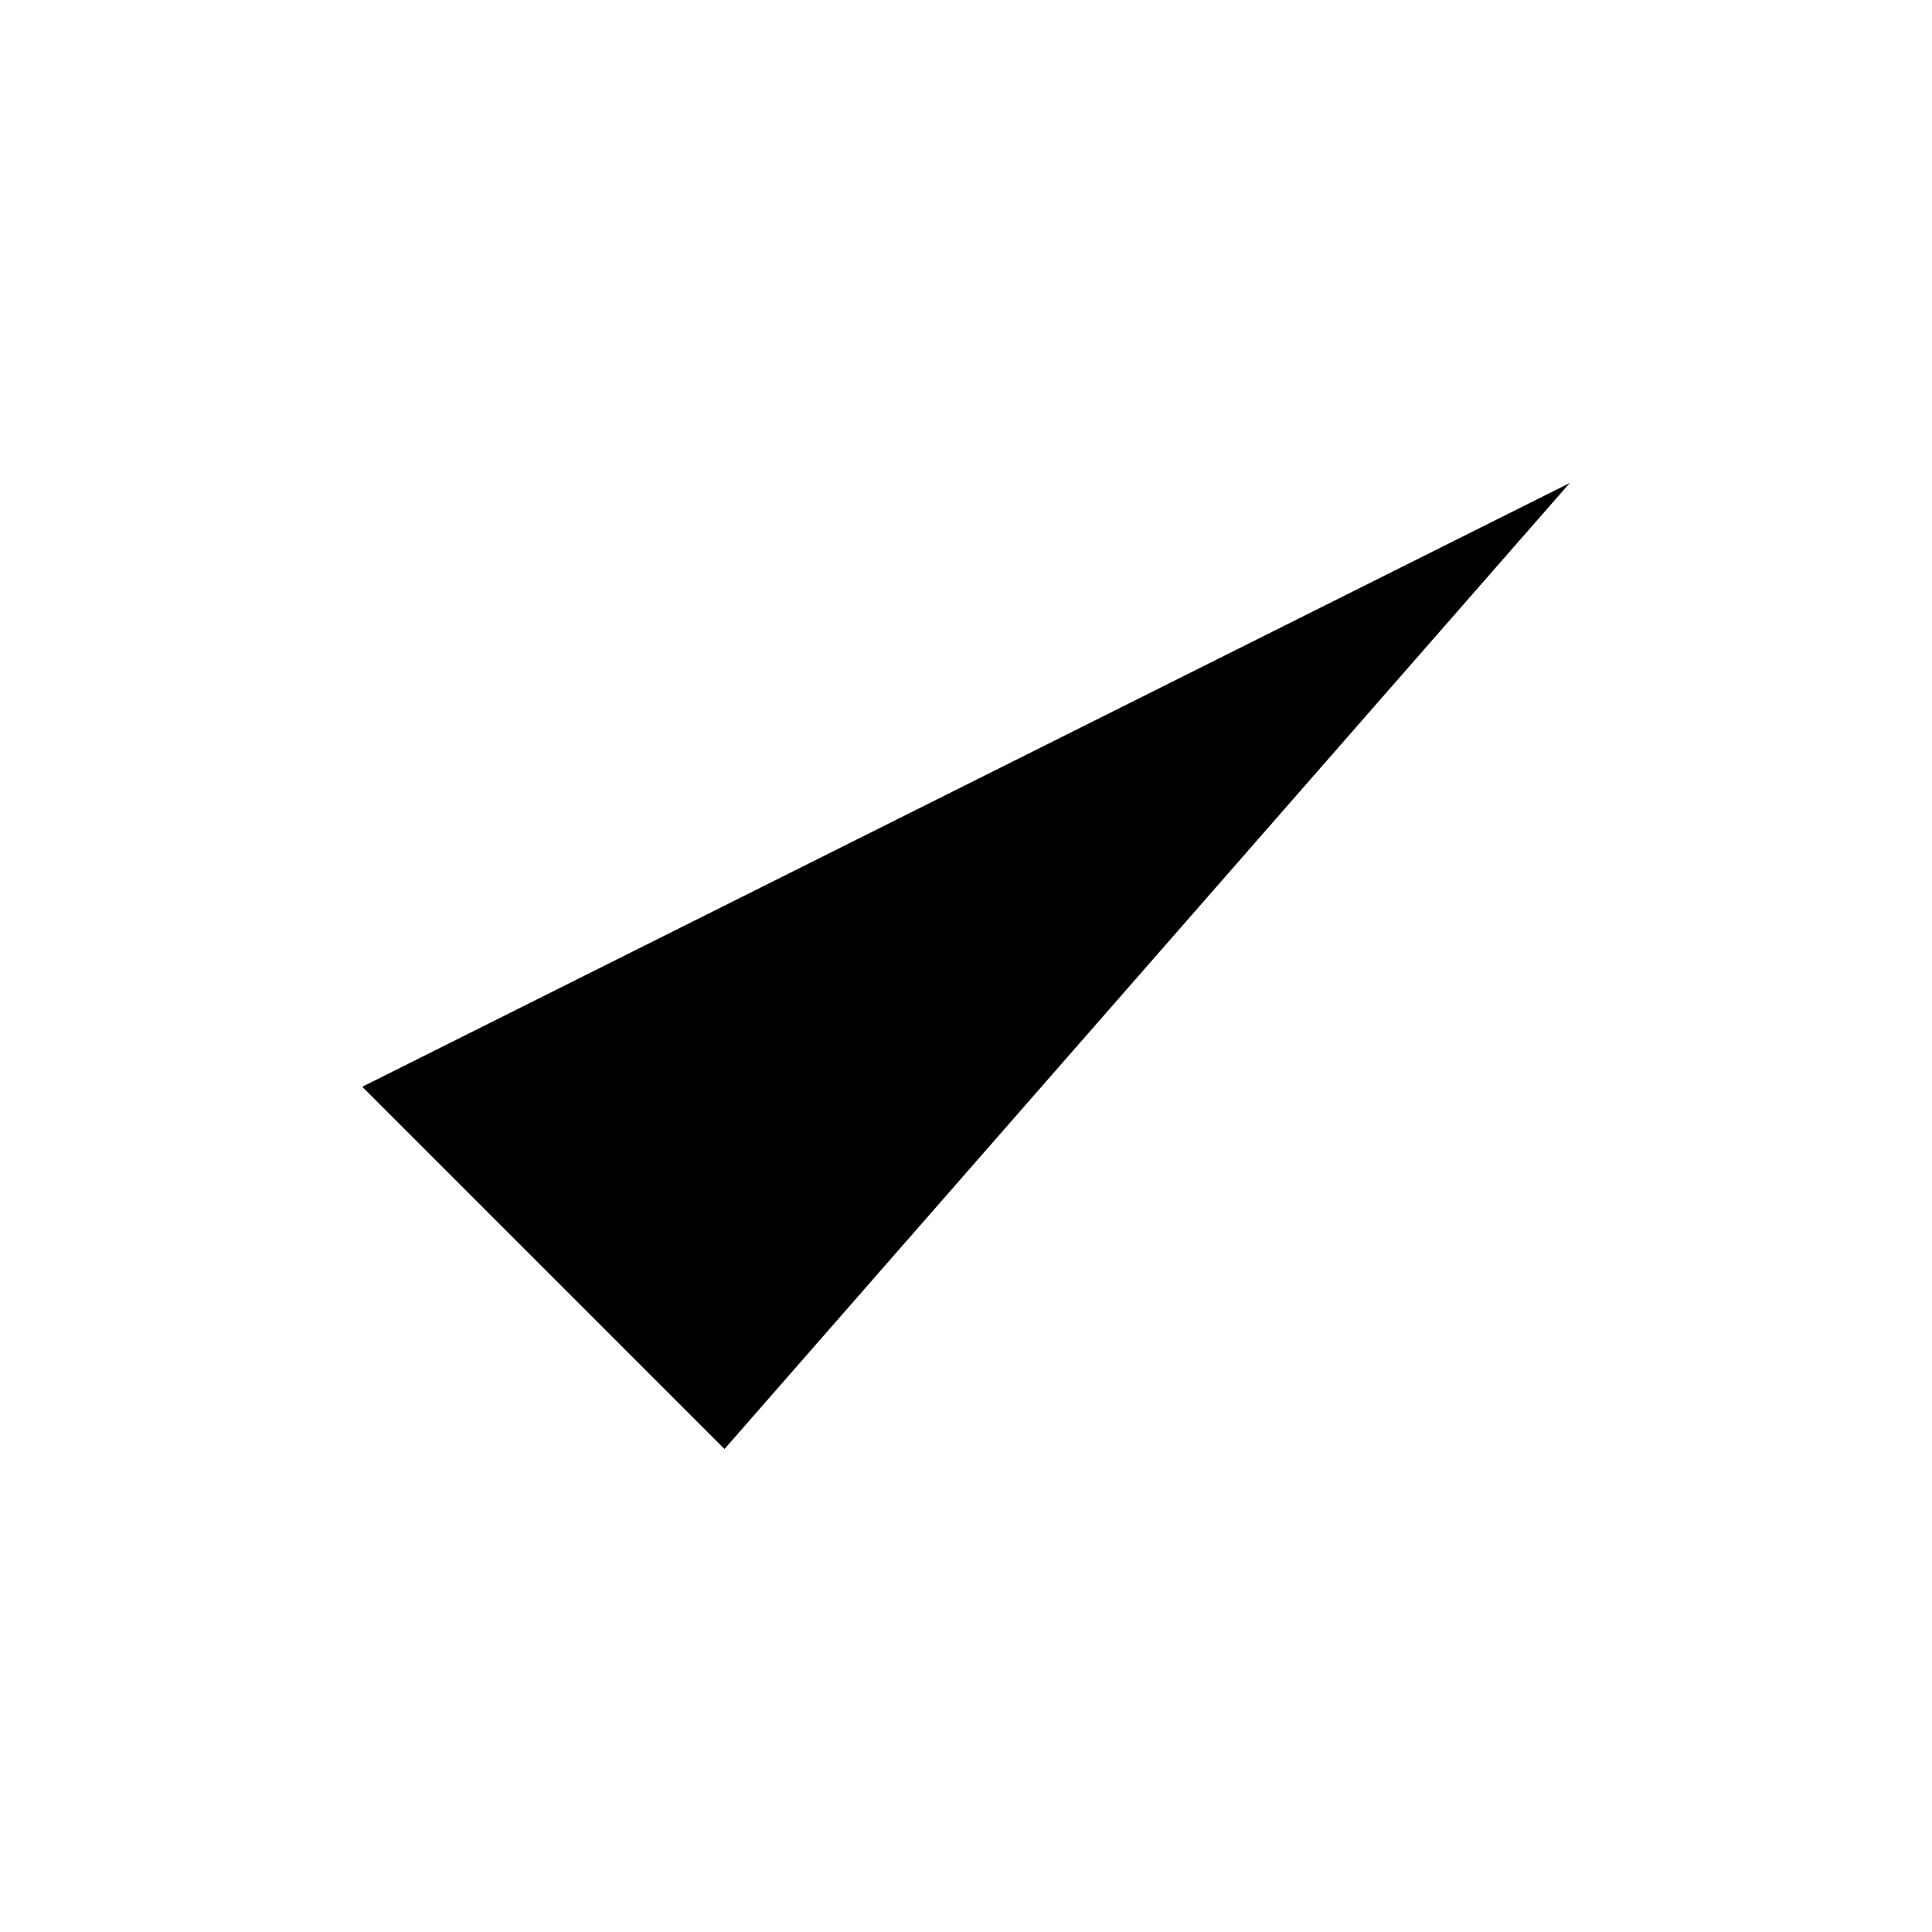
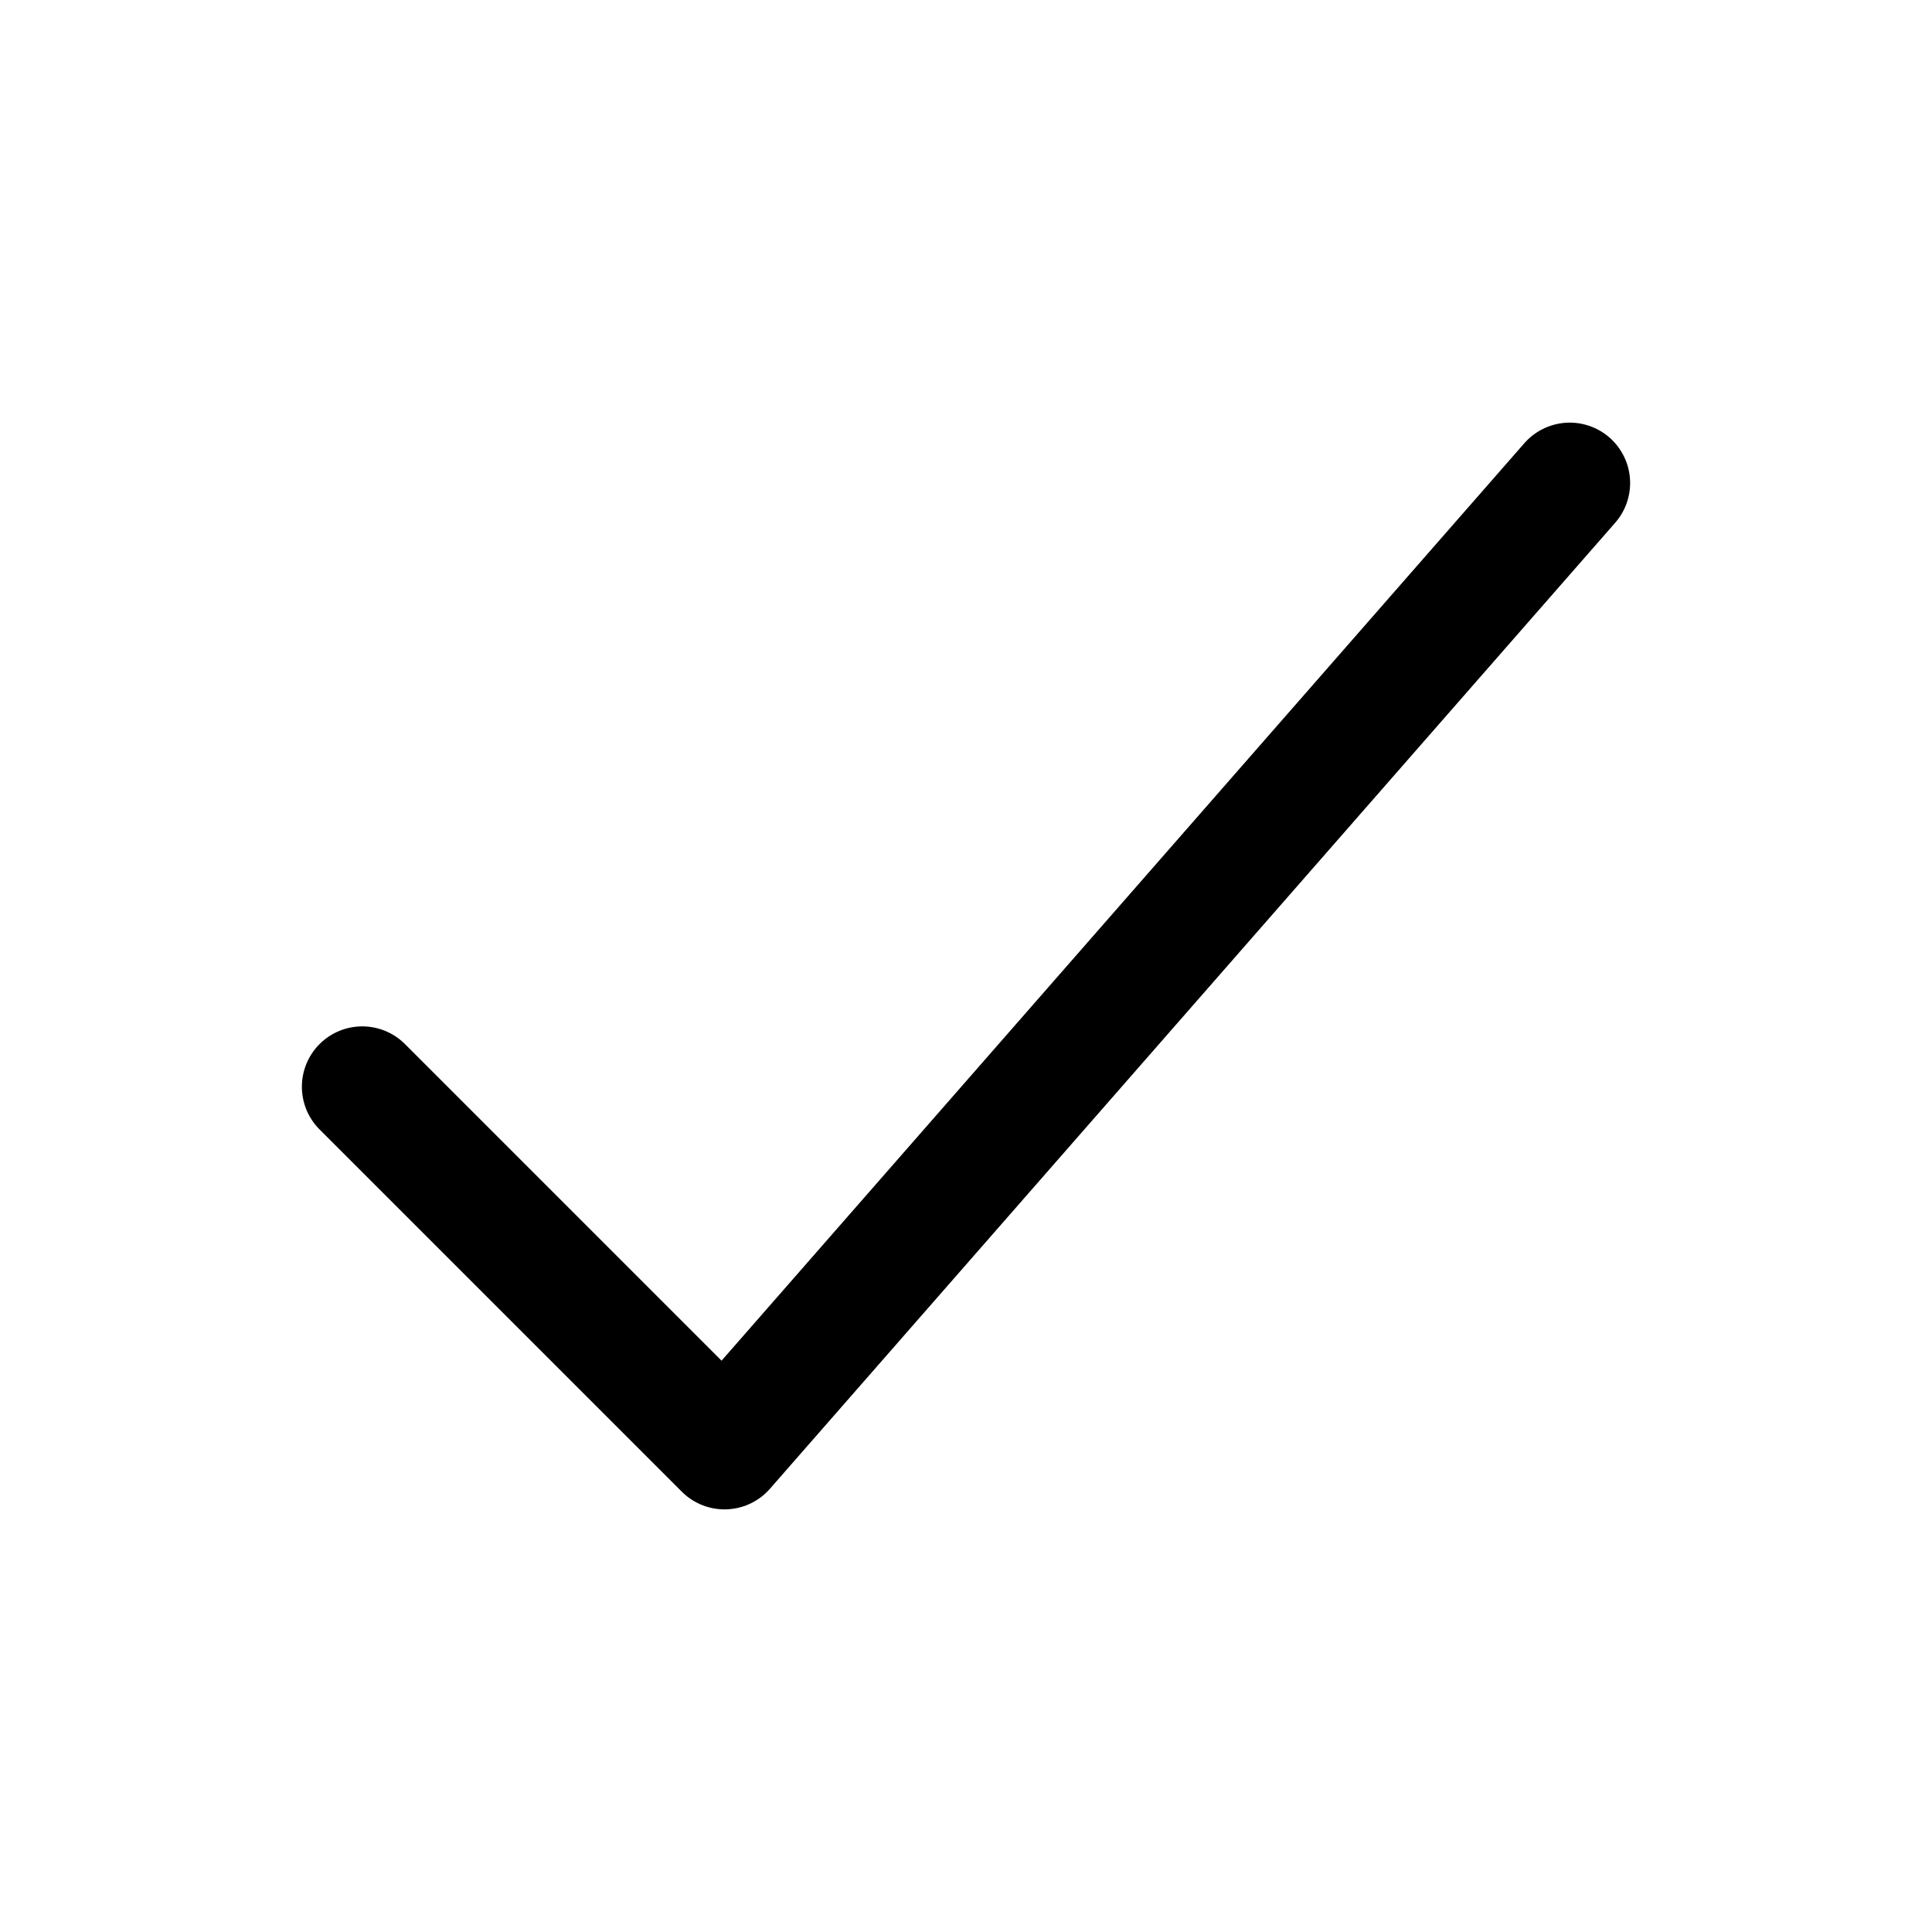
- <svg xmlns="http://www.w3.org/2000/svg" class="ionicon" viewBox="0 0 512 512">
-   <path stroke-linecap="round" stroke-linejoin="round" d="M416 128L192 384l-96-96" class="ionicon-fill-none ionicon-stroke-width" />
+ <svg xmlns="http://www.w3.org/2000/svg" viewBox="0 0 512 512">
+   <path fill="none" stroke="currentColor" stroke-linecap="round" stroke-linejoin="round" stroke-width="32" d="M416 128L192 384l-96-96" />
</svg>
